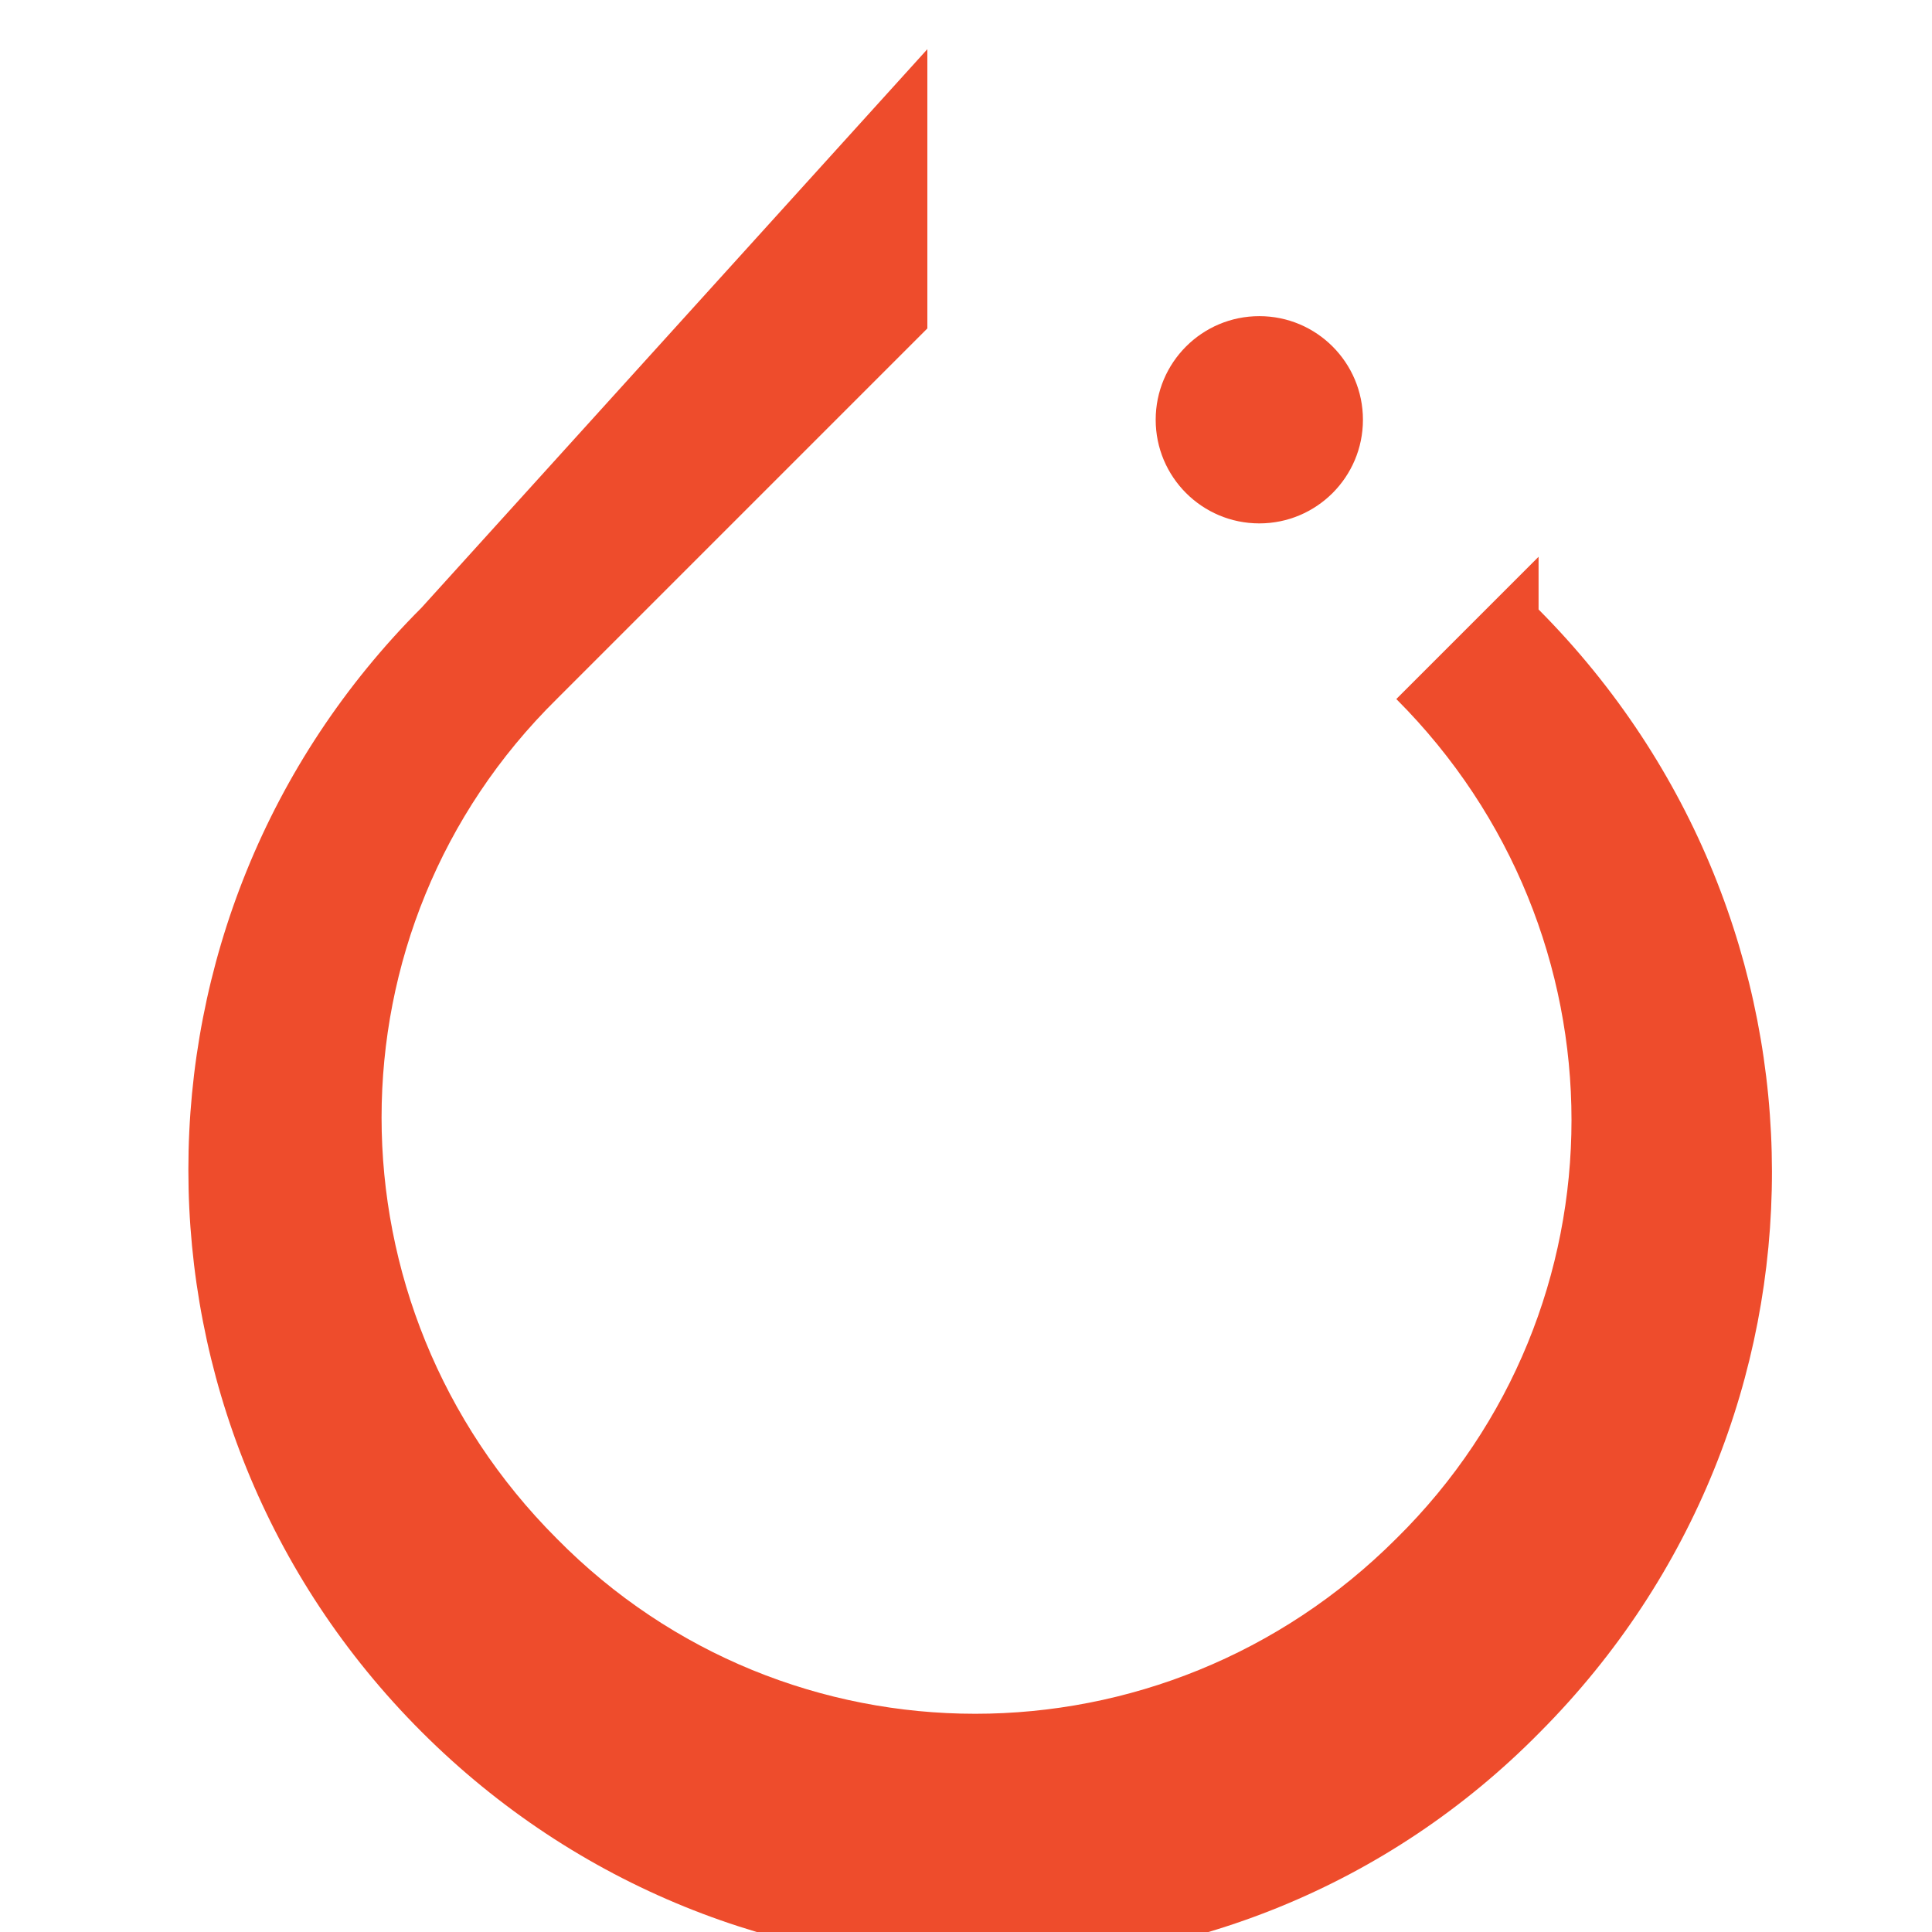
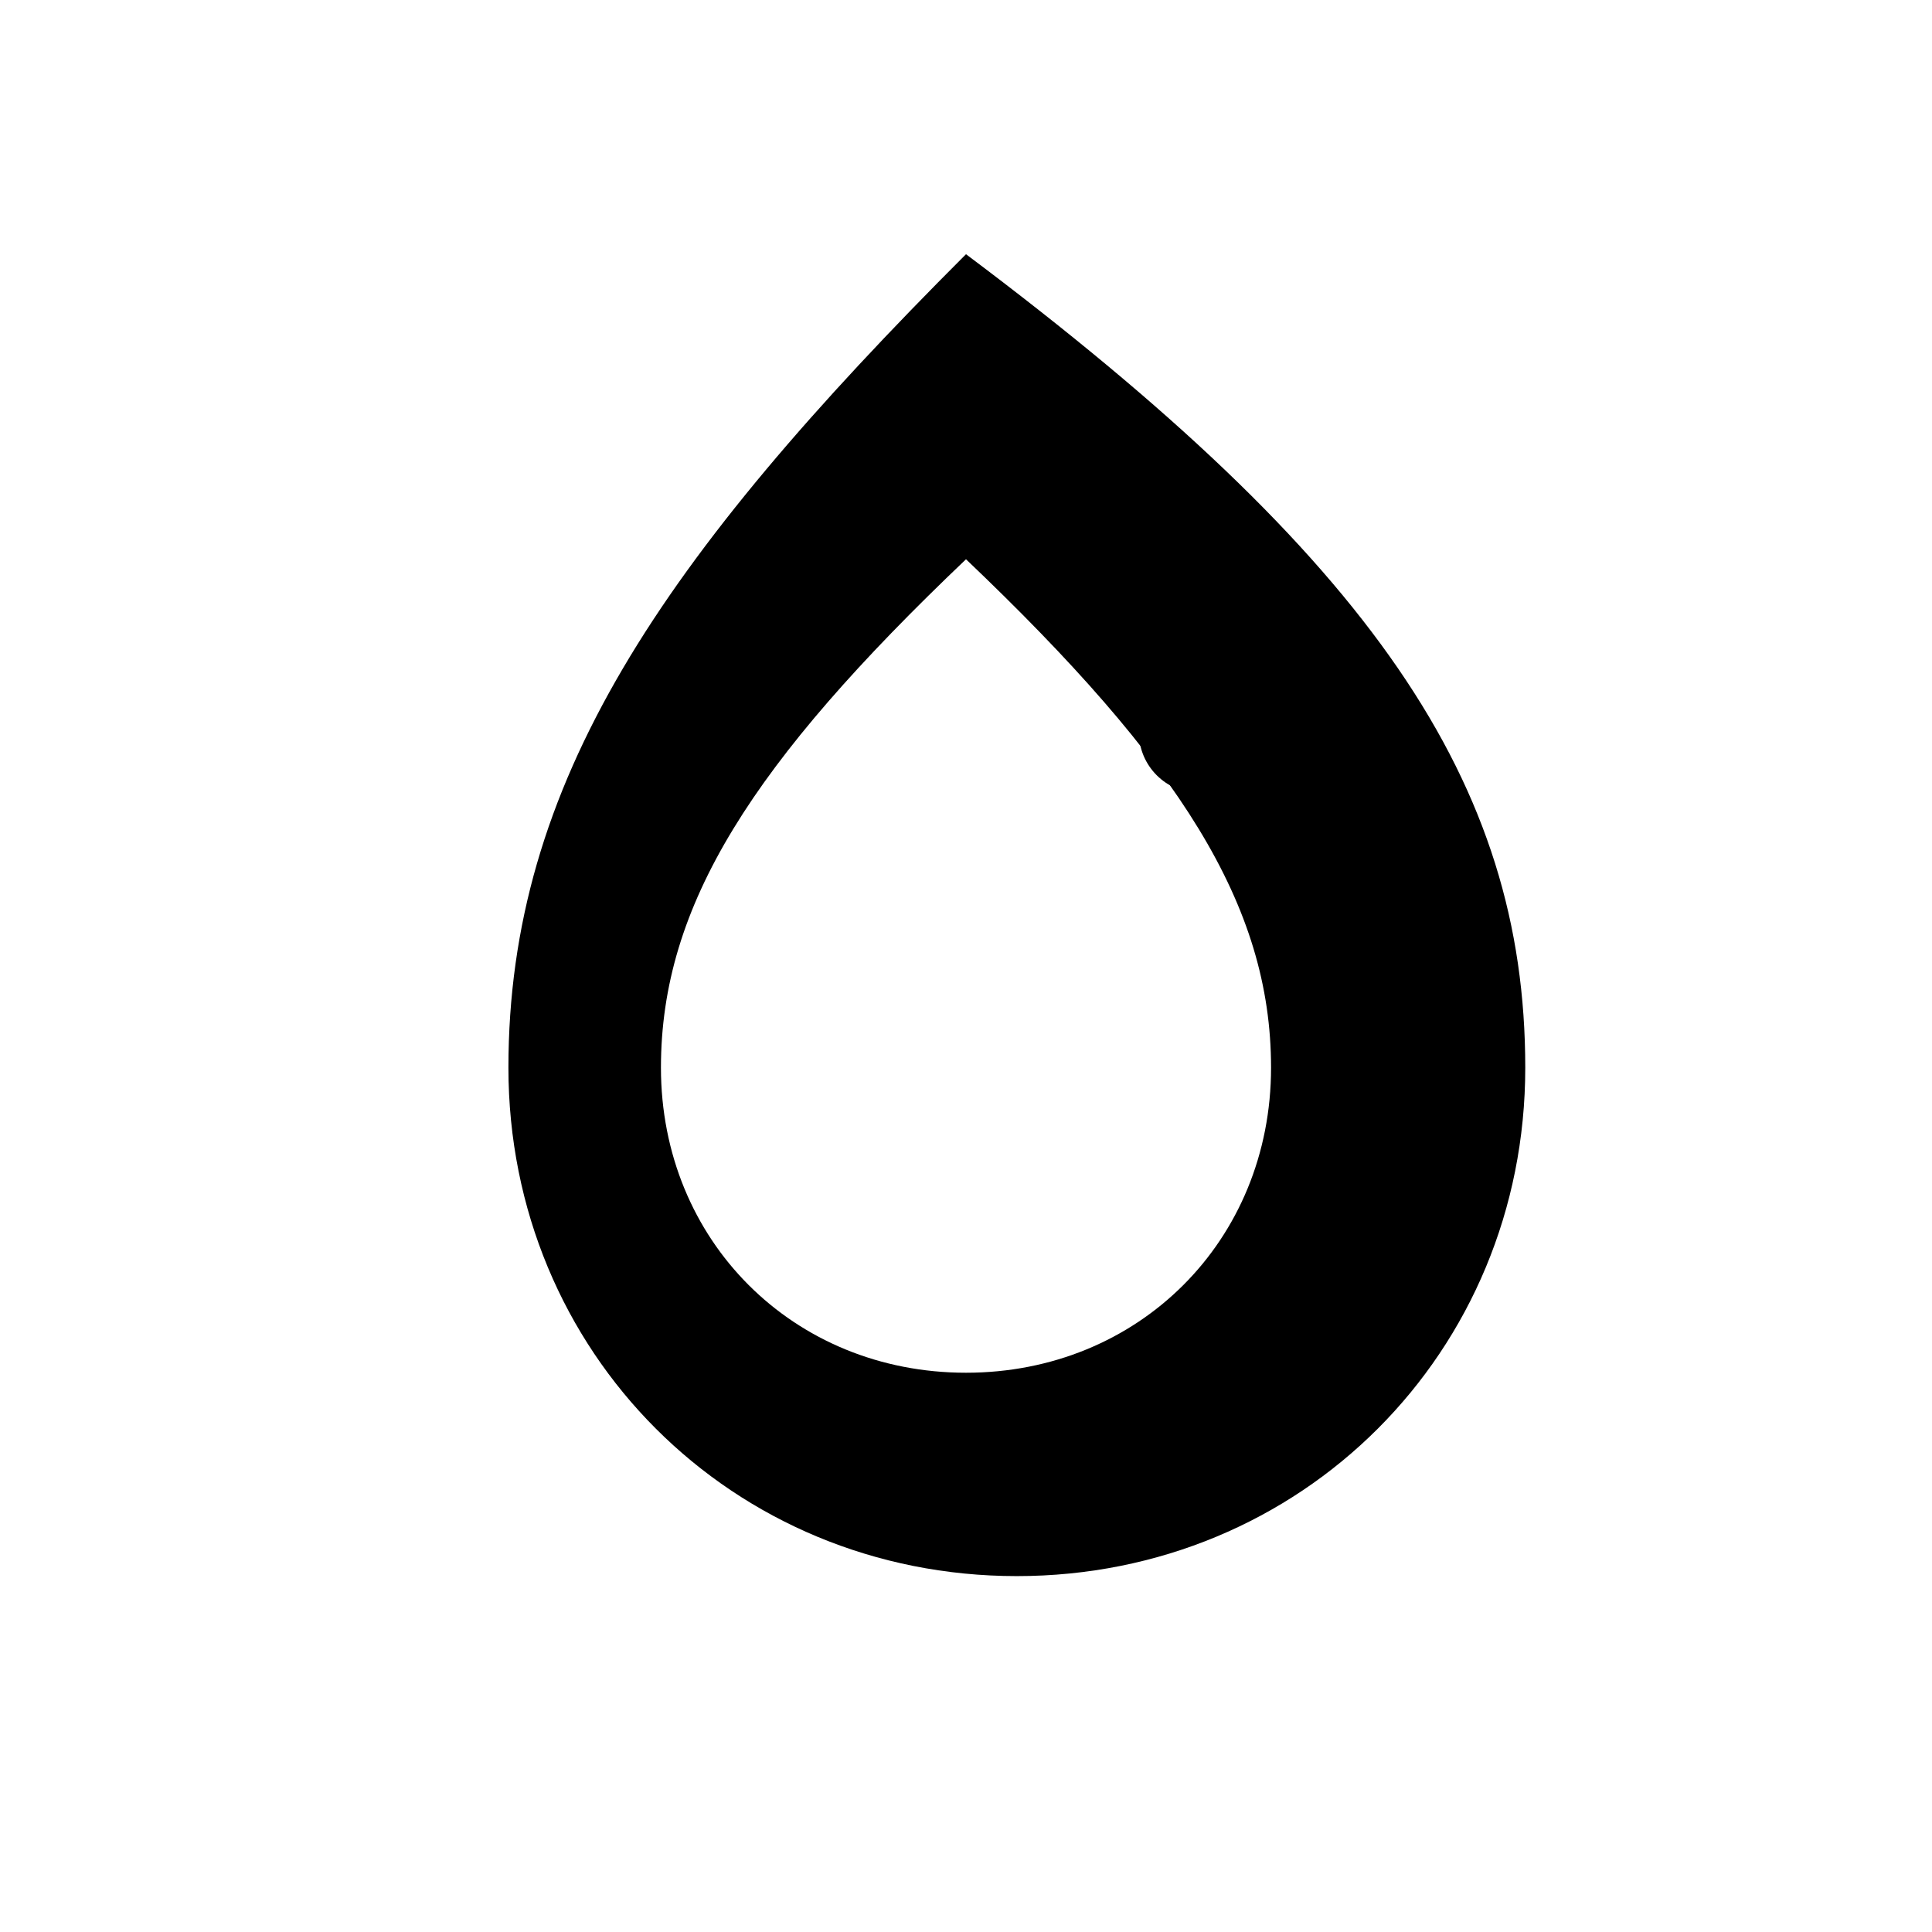
- <svg xmlns="http://www.w3.org/2000/svg" width="190" height="190" viewBox="0 0 90 110">
-   <path fill="#EE4C2C" d="M77.6 31.7l-8.1 8.1c13.3 13.3 13.3 34.7 0 47.8-13.3 13.3-34.7 13.3-47.8 0-13.3-13.3-13.3-34.7 0-47.8l21.1-21.1v-15.9L14 34.6c-17.7 17.7-17.7 46.3 0 64 17.7 17.7 46.3 17.7 63.7 0 17.6-17.7 17.6-46.1-.1-63.9z" />
-   <circle fill="#EE4C2C" cx="61.7" cy="23.9" r="5.9" />
+ <svg xmlns="http://www.w3.org/2000/svg" viewBox="0 0 190 190">
+   <path d="M95 25c-30 30-45 52-45 80 0 28 22 50 50 50s50-22 50-50c0-28-15-50-55-80zm0 110c-17 0-30-13-30-30 0-16 9-30 30-50 21 20 30 34 30 50 0 17-13 30-30 30z" fill="currentColor" />
+   <circle cx="118" cy="72" r="6" fill="currentColor" />
</svg>
